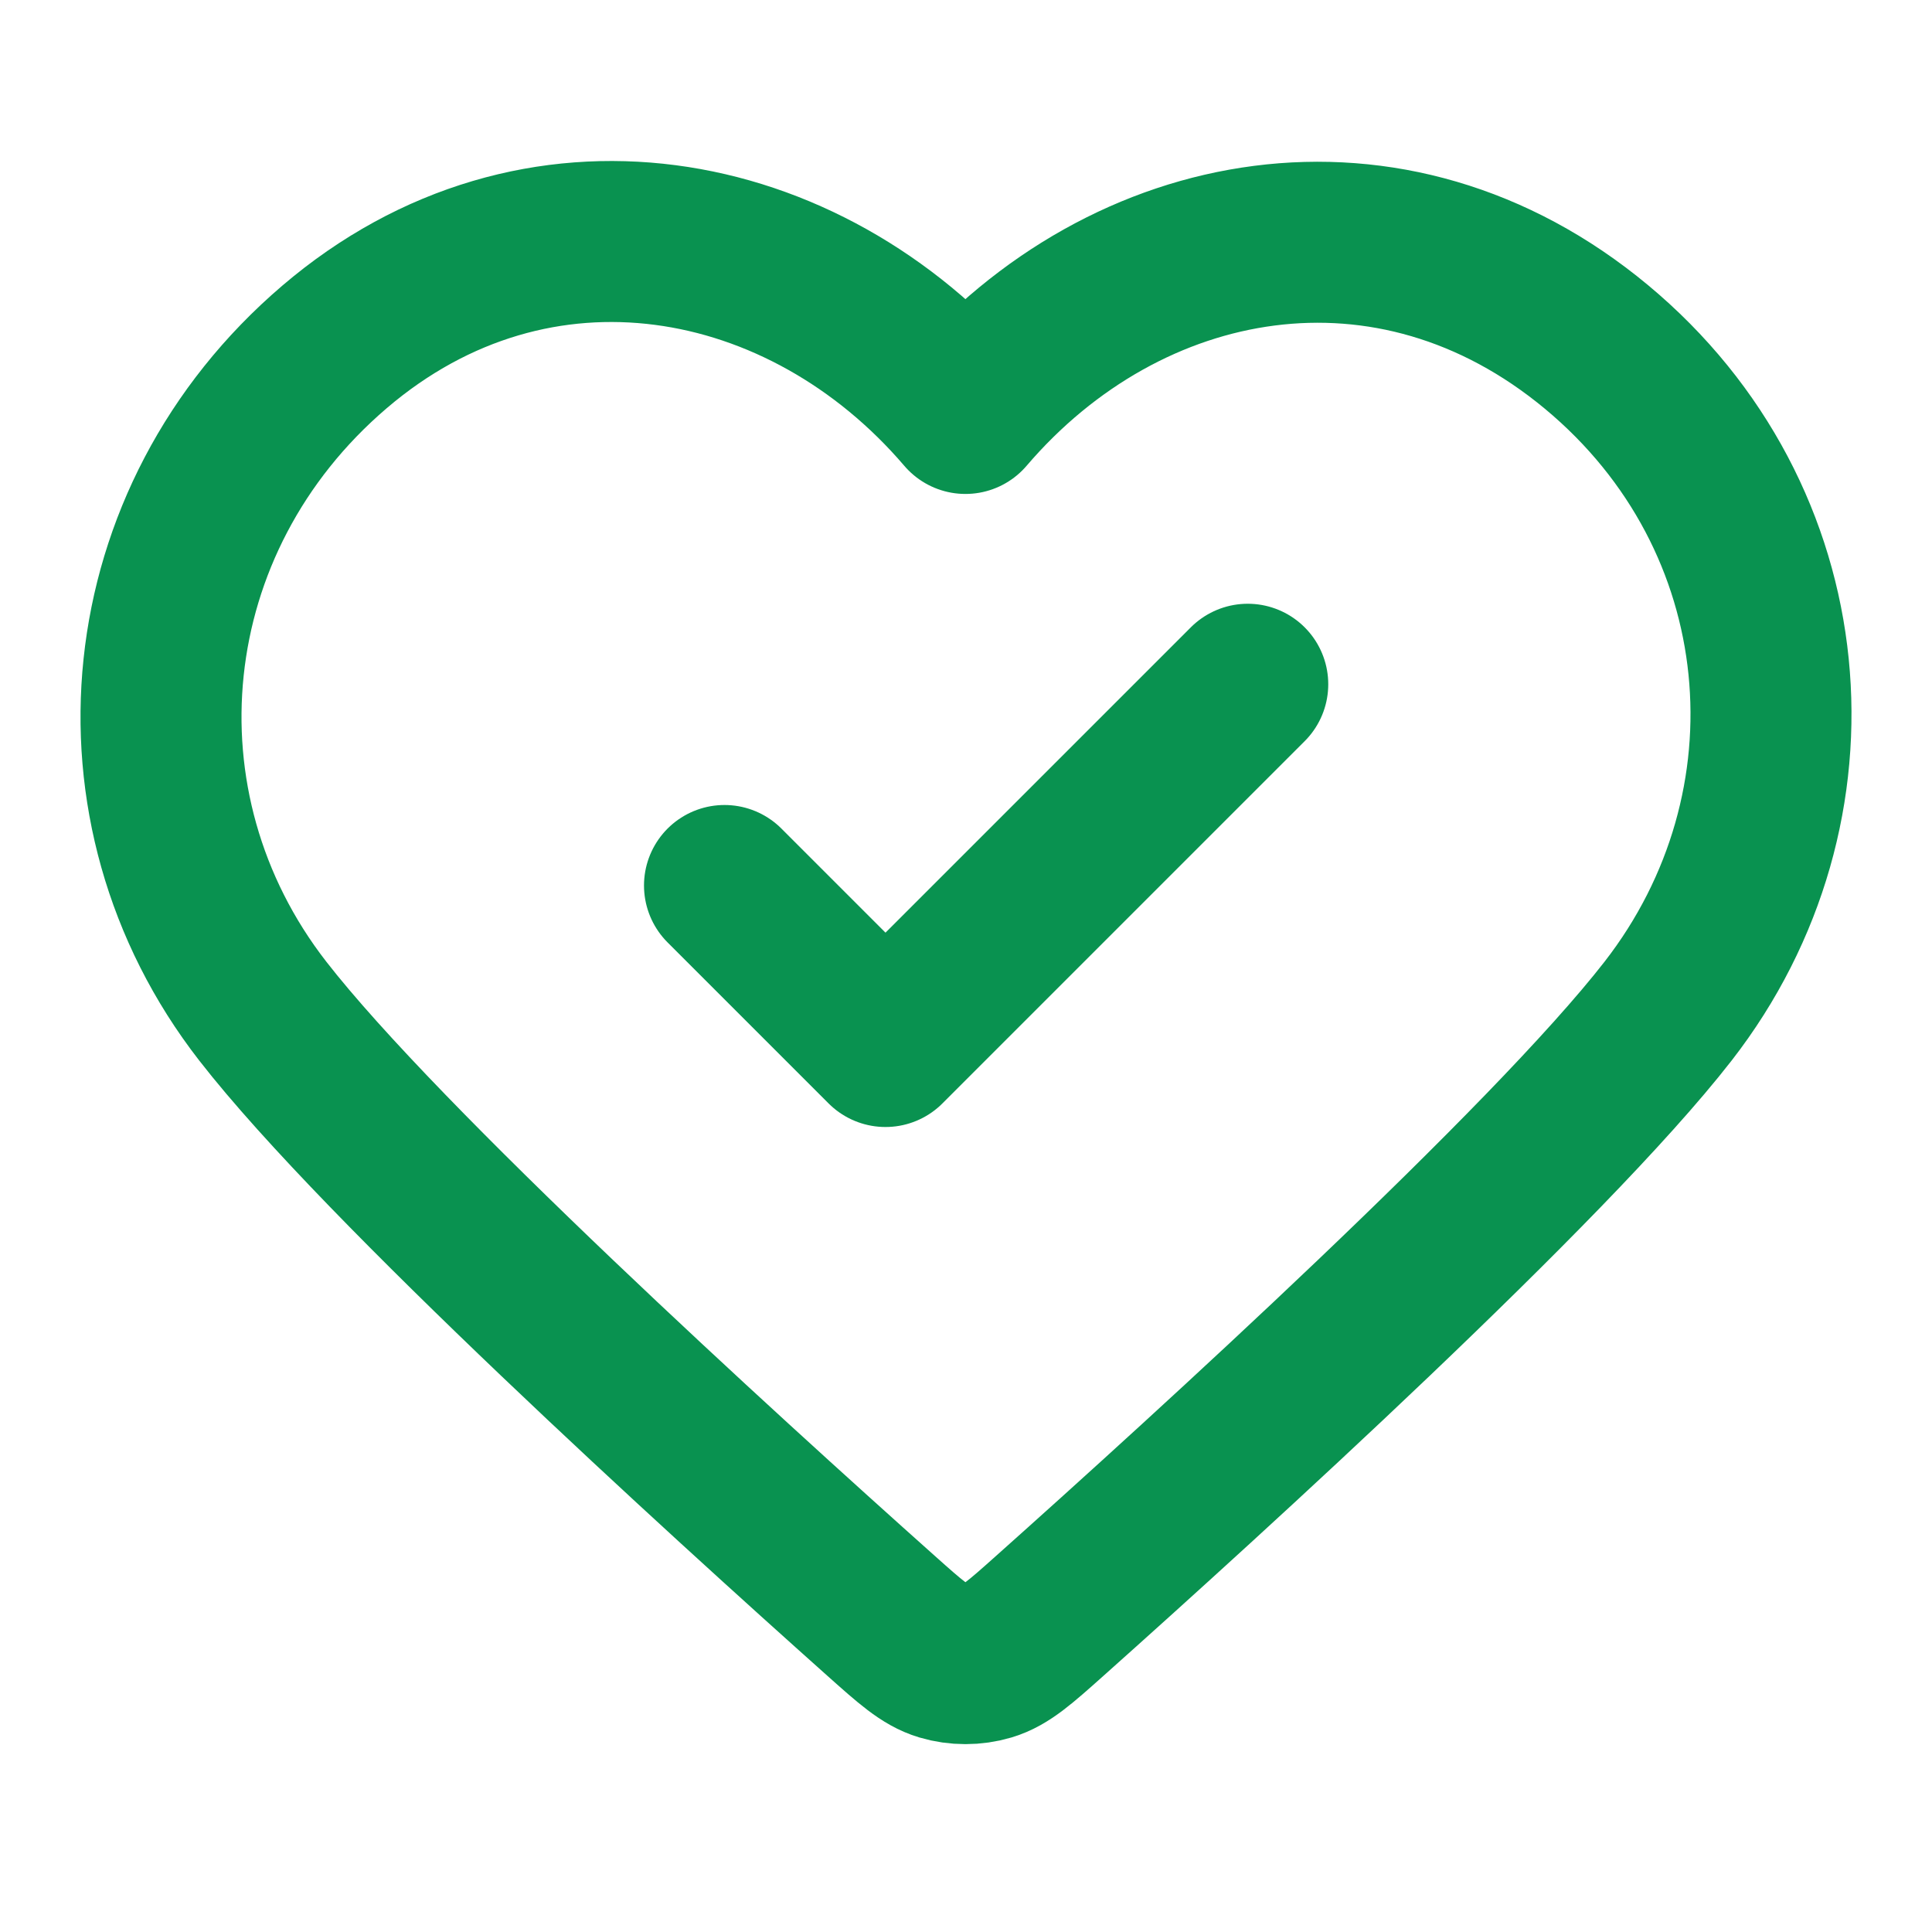
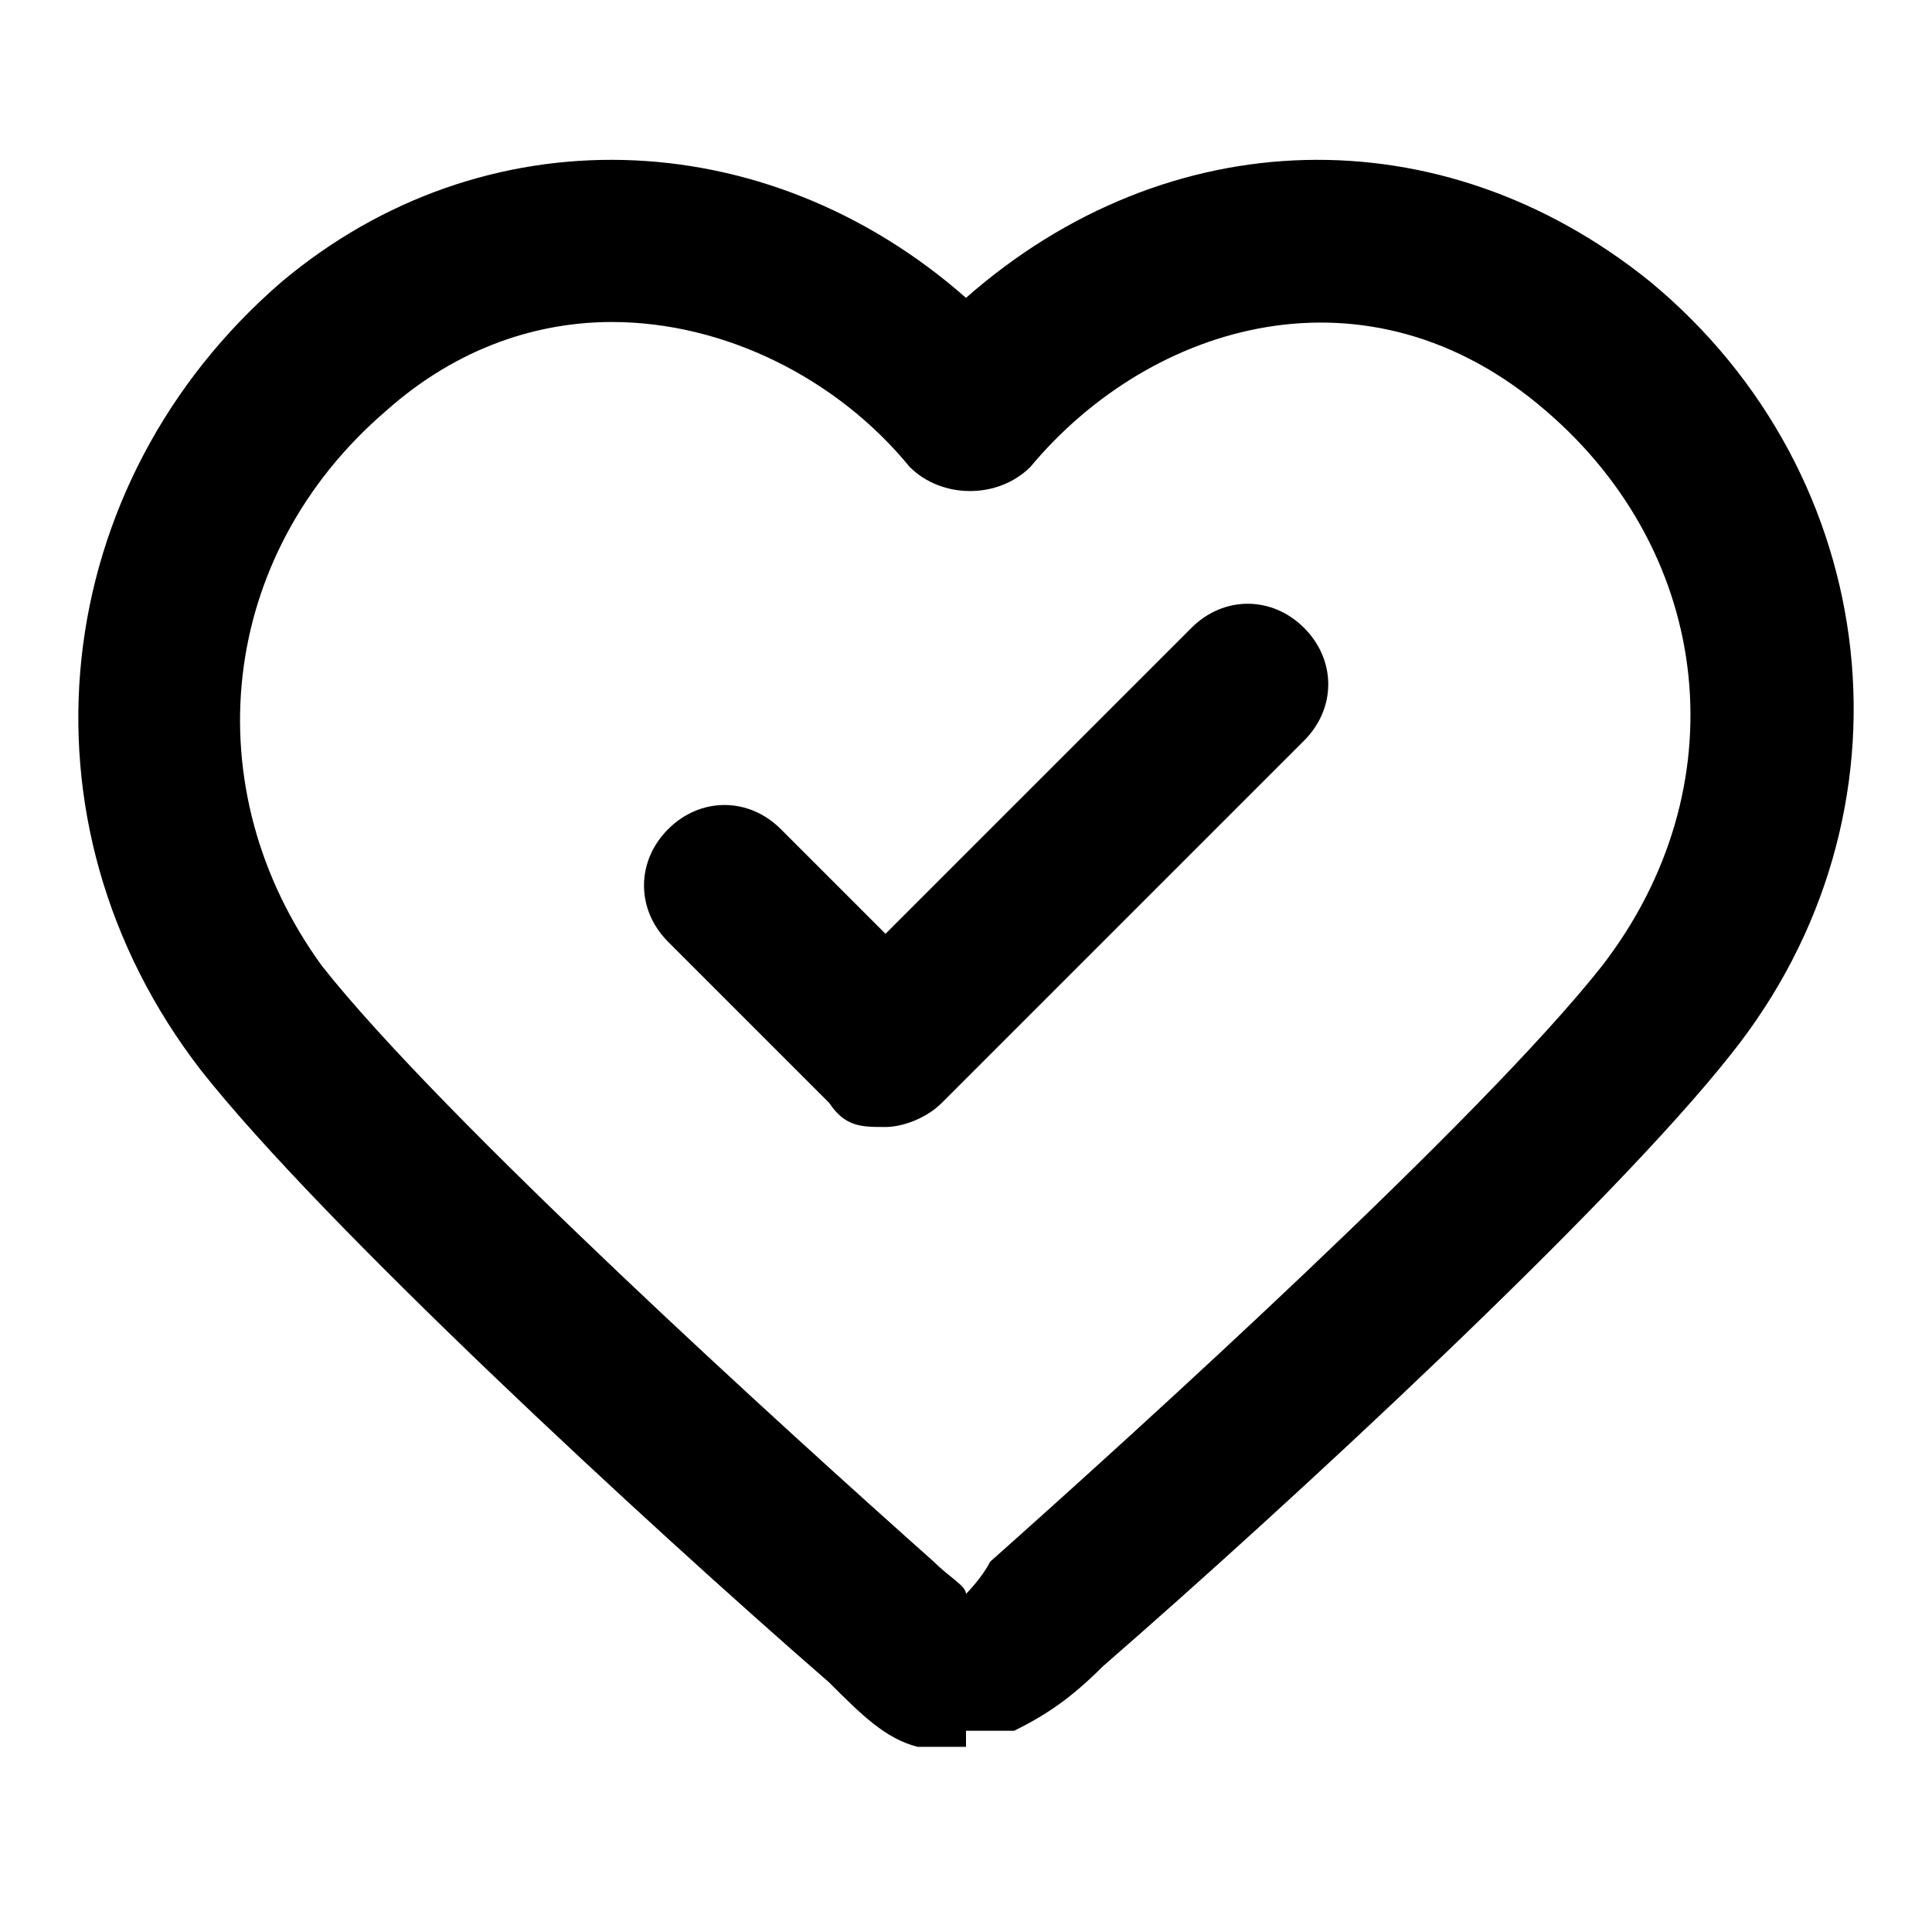
- <svg xmlns="http://www.w3.org/2000/svg" viewBox="0 0 24 24" fill="none">
-   <path d="M9 11L11 13L15.5 8.5M11.993 5.136C9.994 2.798 6.66 2.17 4.155 4.31C1.65 6.45 1.297 10.029 3.264 12.56C4.75 14.472 8.971 18.311 10.948 20.075C11.311 20.399 11.493 20.561 11.706 20.625C11.89 20.68 12.096 20.68 12.28 20.625C12.493 20.561 12.675 20.399 13.038 20.075C15.015 18.311 19.236 14.472 20.722 12.56C22.689 10.029 22.38 6.428 19.832 4.31C17.284 2.192 13.992 2.798 11.993 5.136Z" stroke="#099250" stroke-width="2" stroke-linecap="round" stroke-linejoin="round" />
+ <svg xmlns="http://www.w3.org/2000/svg" version="1.1" viewBox="0 0 24 24">
+   <path d="M12,21.7c-.2,0-.4,0-.6,0-.4-.1-.7-.4-1.1-.8-2.3-2-6.3-5.7-7.8-7.6C.1,10.2.6,6,3.5,3.5c2.5-2.1,6-2,8.5.2,2.5-2.2,5.9-2.3,8.5-.2,2.9,2.4,3.4,6.6,1,9.6-1.5,1.9-5.5,5.6-7.8,7.6-.4.4-.7.6-1.1.8-.2,0-.4,0-.6,0ZM7.6,4c-.9,0-1.9.3-2.8,1.1-2.1,1.8-2.4,4.7-.8,6.9,1.5,1.9,5.8,5.8,7.6,7.4.2.2.4.3.4.4,0,0,.2-.2.3-.4,1.8-1.6,6.1-5.5,7.6-7.4,1.7-2.2,1.4-5.1-.7-6.9-2.2-1.9-4.9-1.1-6.4.7-.4.4-1.1.4-1.5,0-.9-1.1-2.3-1.8-3.7-1.8ZM11,14c-.3,0-.5,0-.7-.3l-2-2c-.4-.4-.4-1,0-1.4s1-.4,1.4,0l1.3,1.3,3.8-3.8c.4-.4,1-.4,1.4,0s.4,1,0,1.4l-4.5,4.5c-.2.2-.5.3-.7.3Z" />
</svg>
